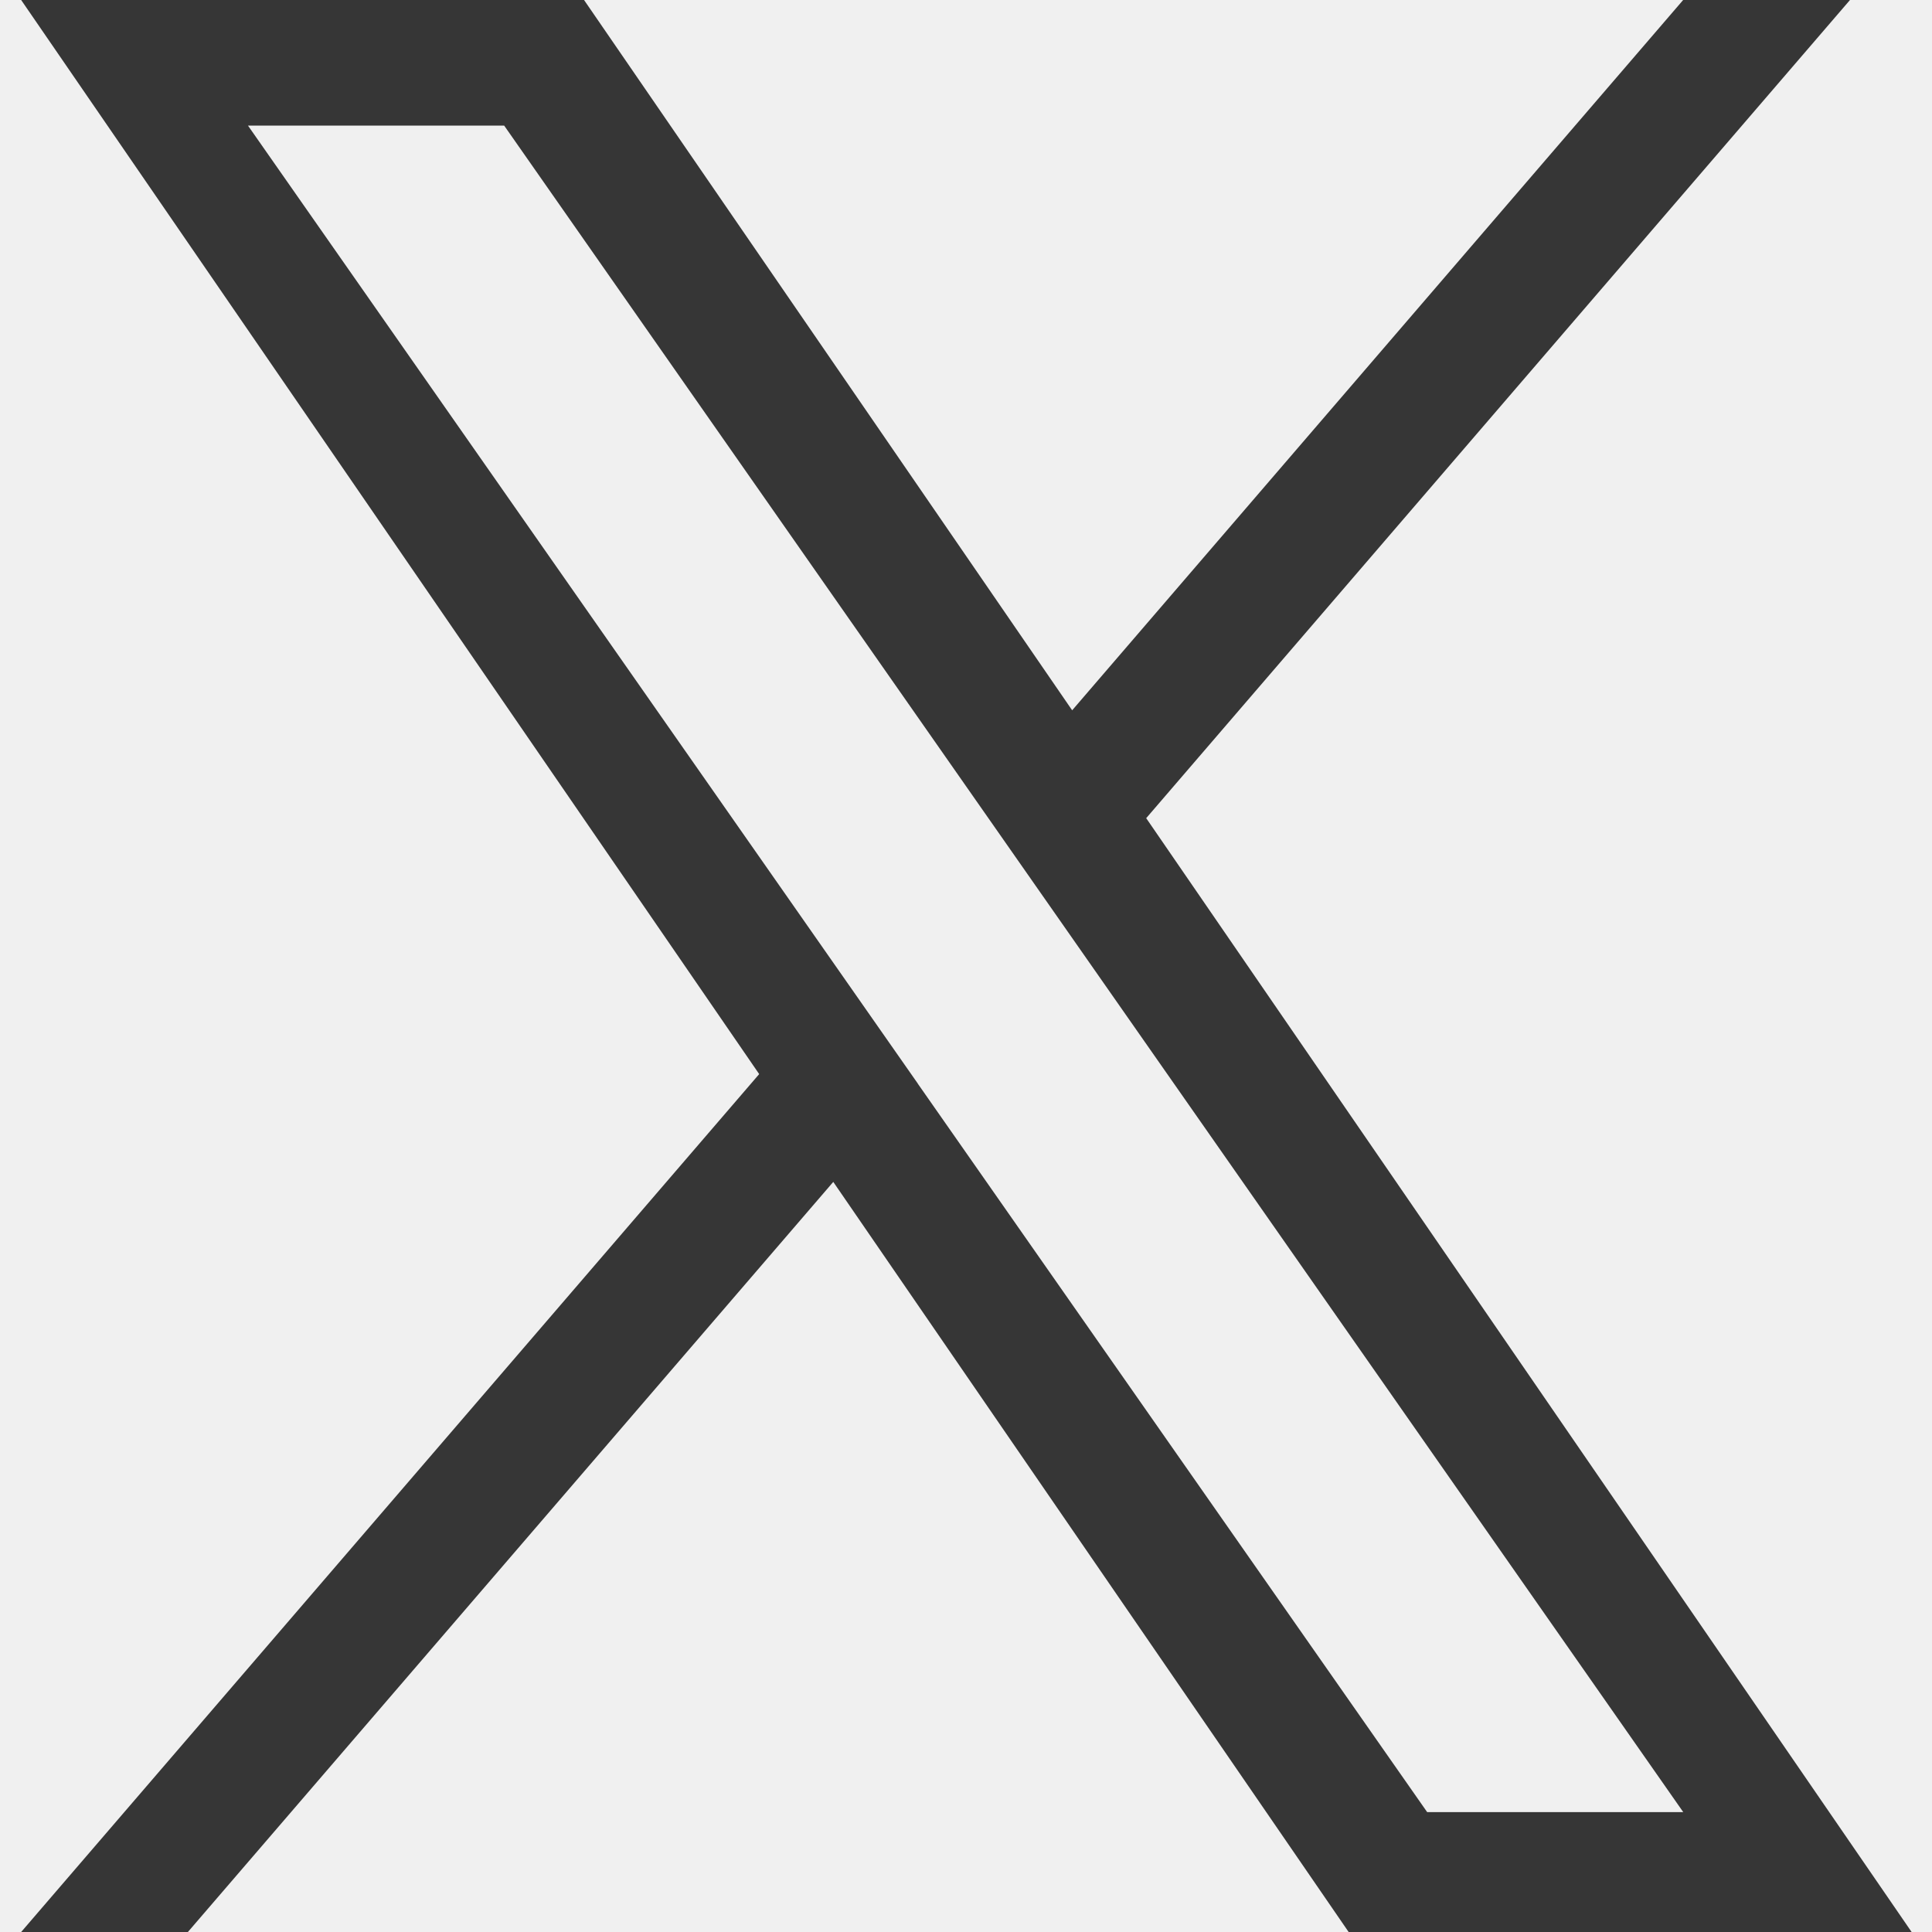
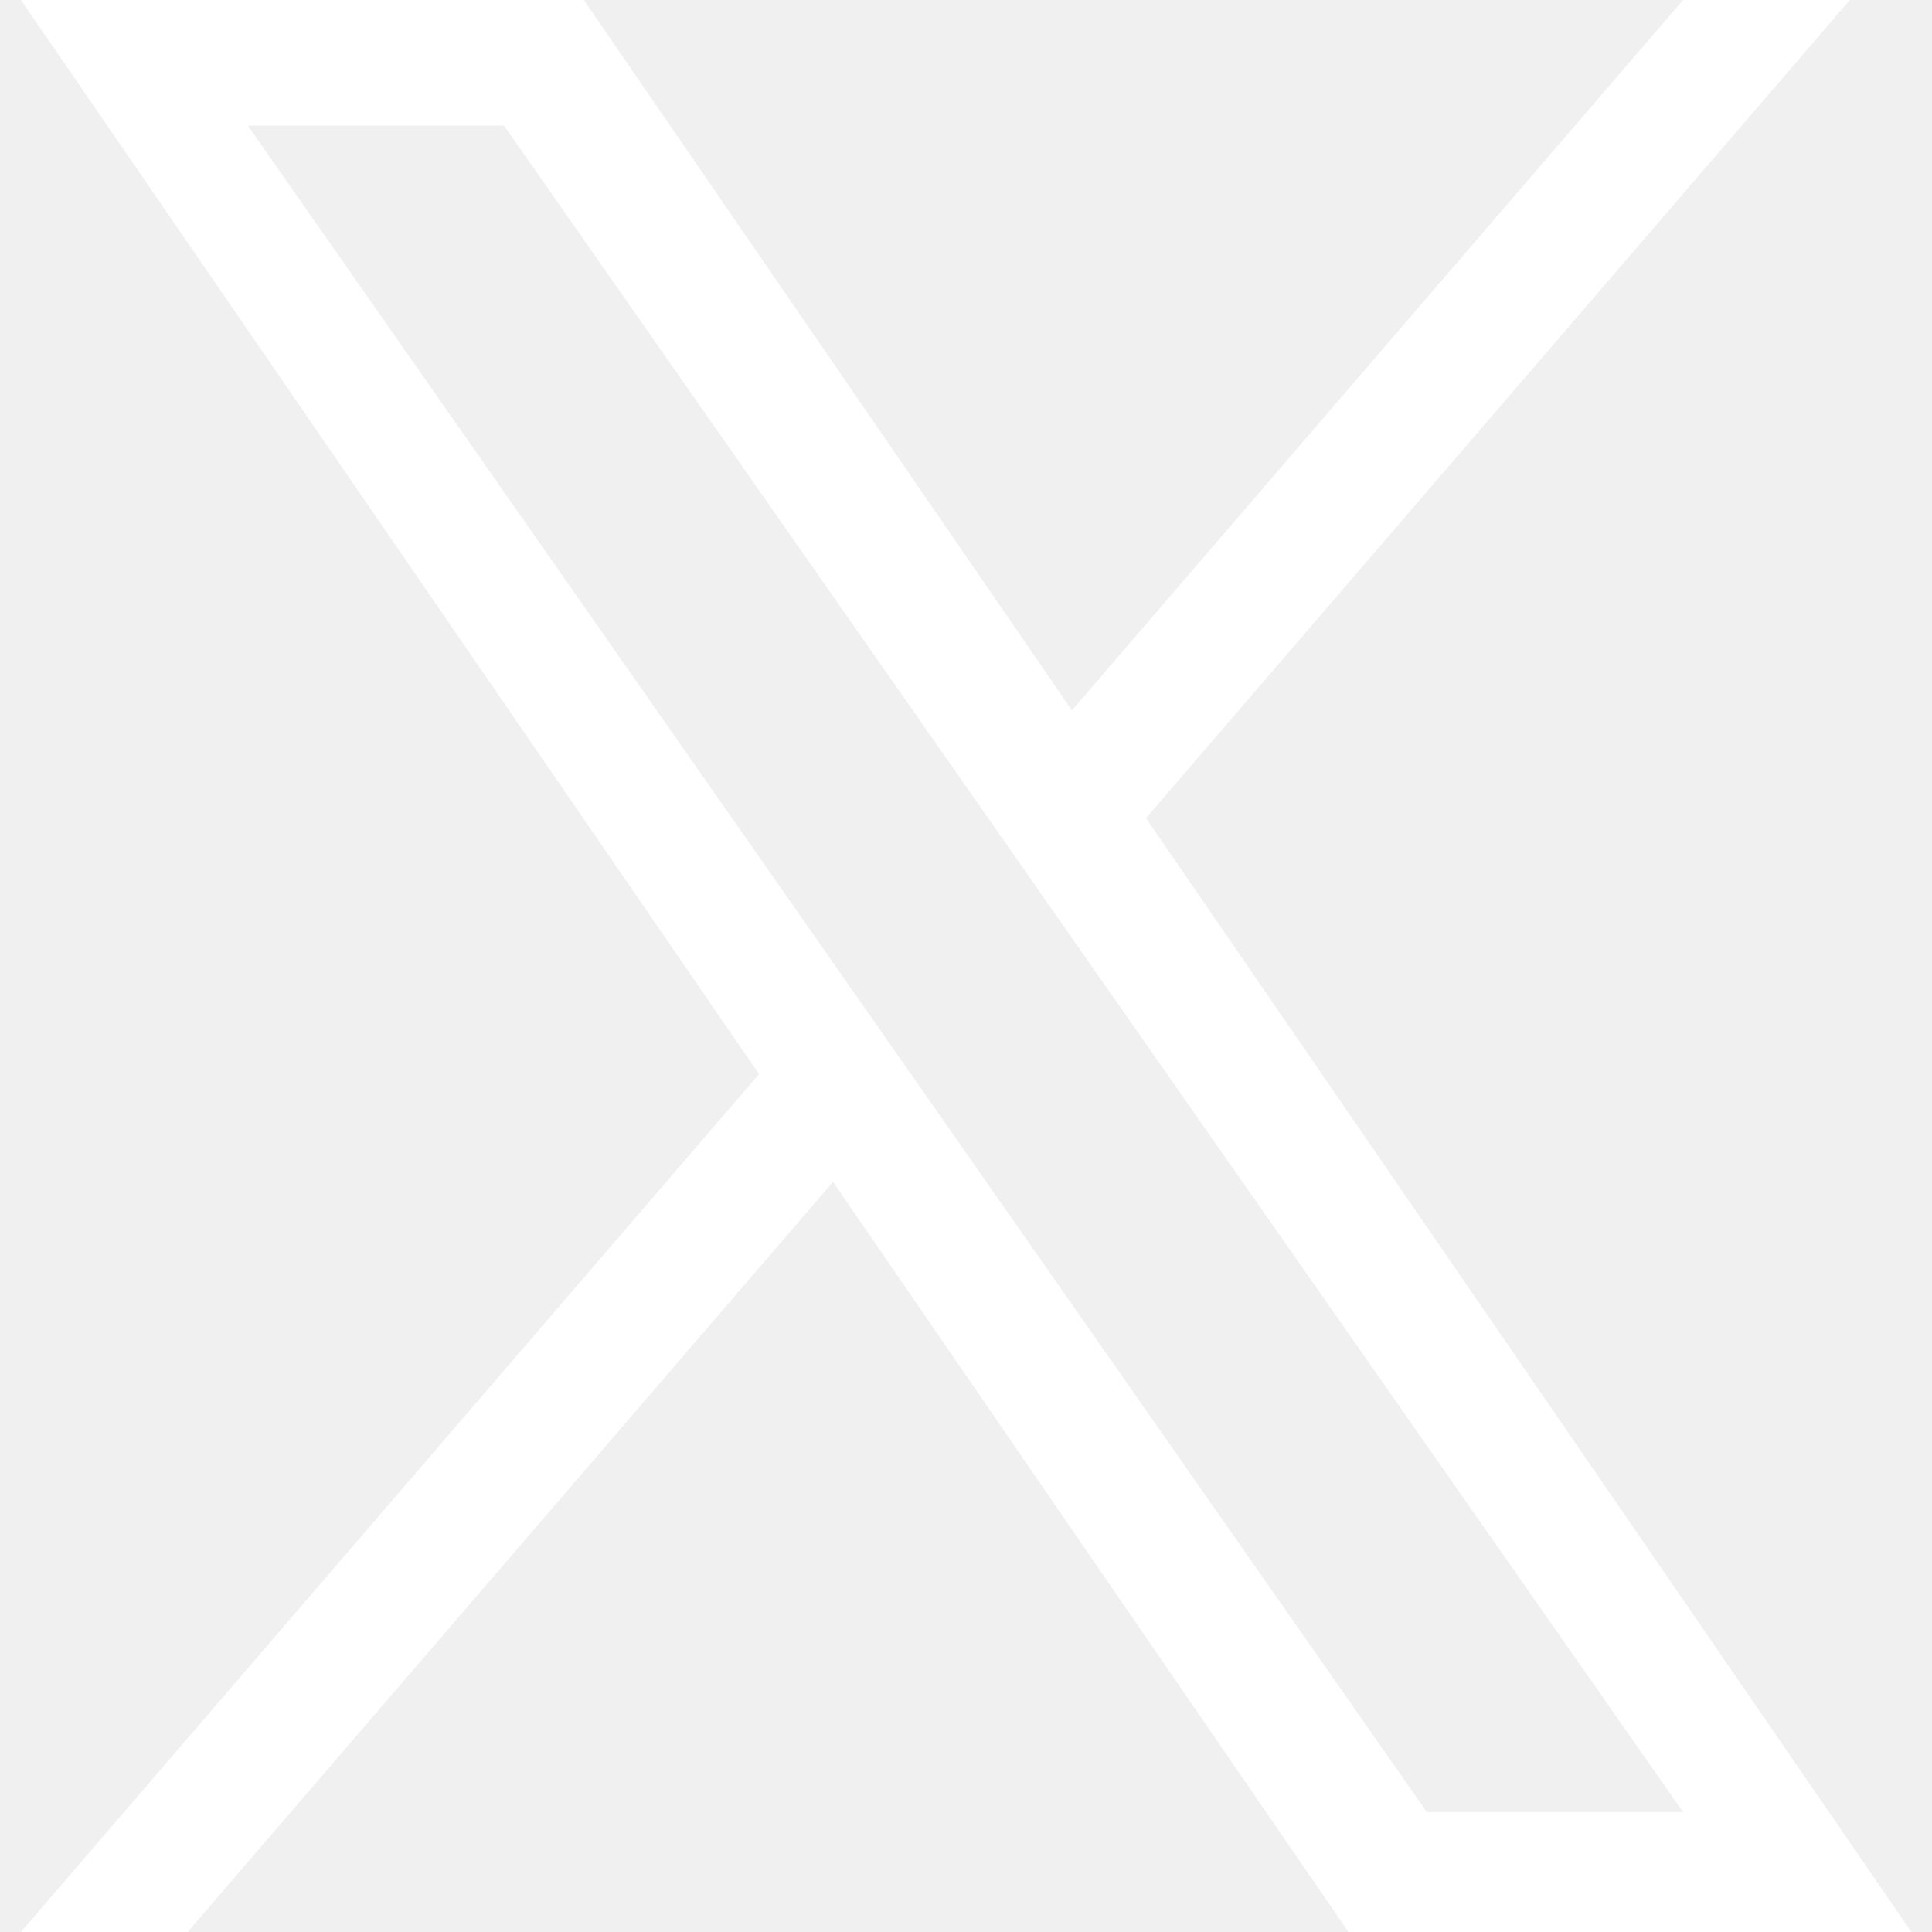
- <svg xmlns="http://www.w3.org/2000/svg" width="20" height="20" viewBox="0 0 20 20" fill="none">
-   <g clip-path="url(#clip0_2195_49568)">
-     <path d="M11.866 8.469L19.151 0H17.424L11.099 7.353L6.046 0H0.219L7.859 11.119L0.219 20H1.945L8.626 12.235L13.961 20H19.789L11.865 8.469H11.866ZM9.501 11.217L8.727 10.11L2.567 1.3H5.219L10.19 8.41L10.964 9.517L17.425 18.759H14.774L9.501 11.218V11.217Z" fill="#363636" />
+ <svg xmlns="http://www.w3.org/2000/svg" width="22" height="22" viewBox="0 0 22 22" fill="none">
+   <g clip-path="url(#clip0_328_16493)">
+     <path d="M13.05 9.316L21.064 0H19.165L12.206 8.089L6.648 0H0.238L8.643 12.231L0.238 22H2.137L9.486 13.458L15.355 22H21.765L13.049 9.316H13.05ZM10.449 12.339L9.597 11.121L2.822 1.43H5.739L11.207 9.251L12.058 10.469L19.166 20.635H16.248L10.449 12.339V12.339Z" fill="white" />
  </g>
  <defs>
-     <clipPath id="clip0_2195_49568">
-       <rect width="20" height="20" fill="white" />
+     <clipPath id="clip0_328_16493">
+       <rect width="22" height="22" fill="white" />
    </clipPath>
  </defs>
</svg>
